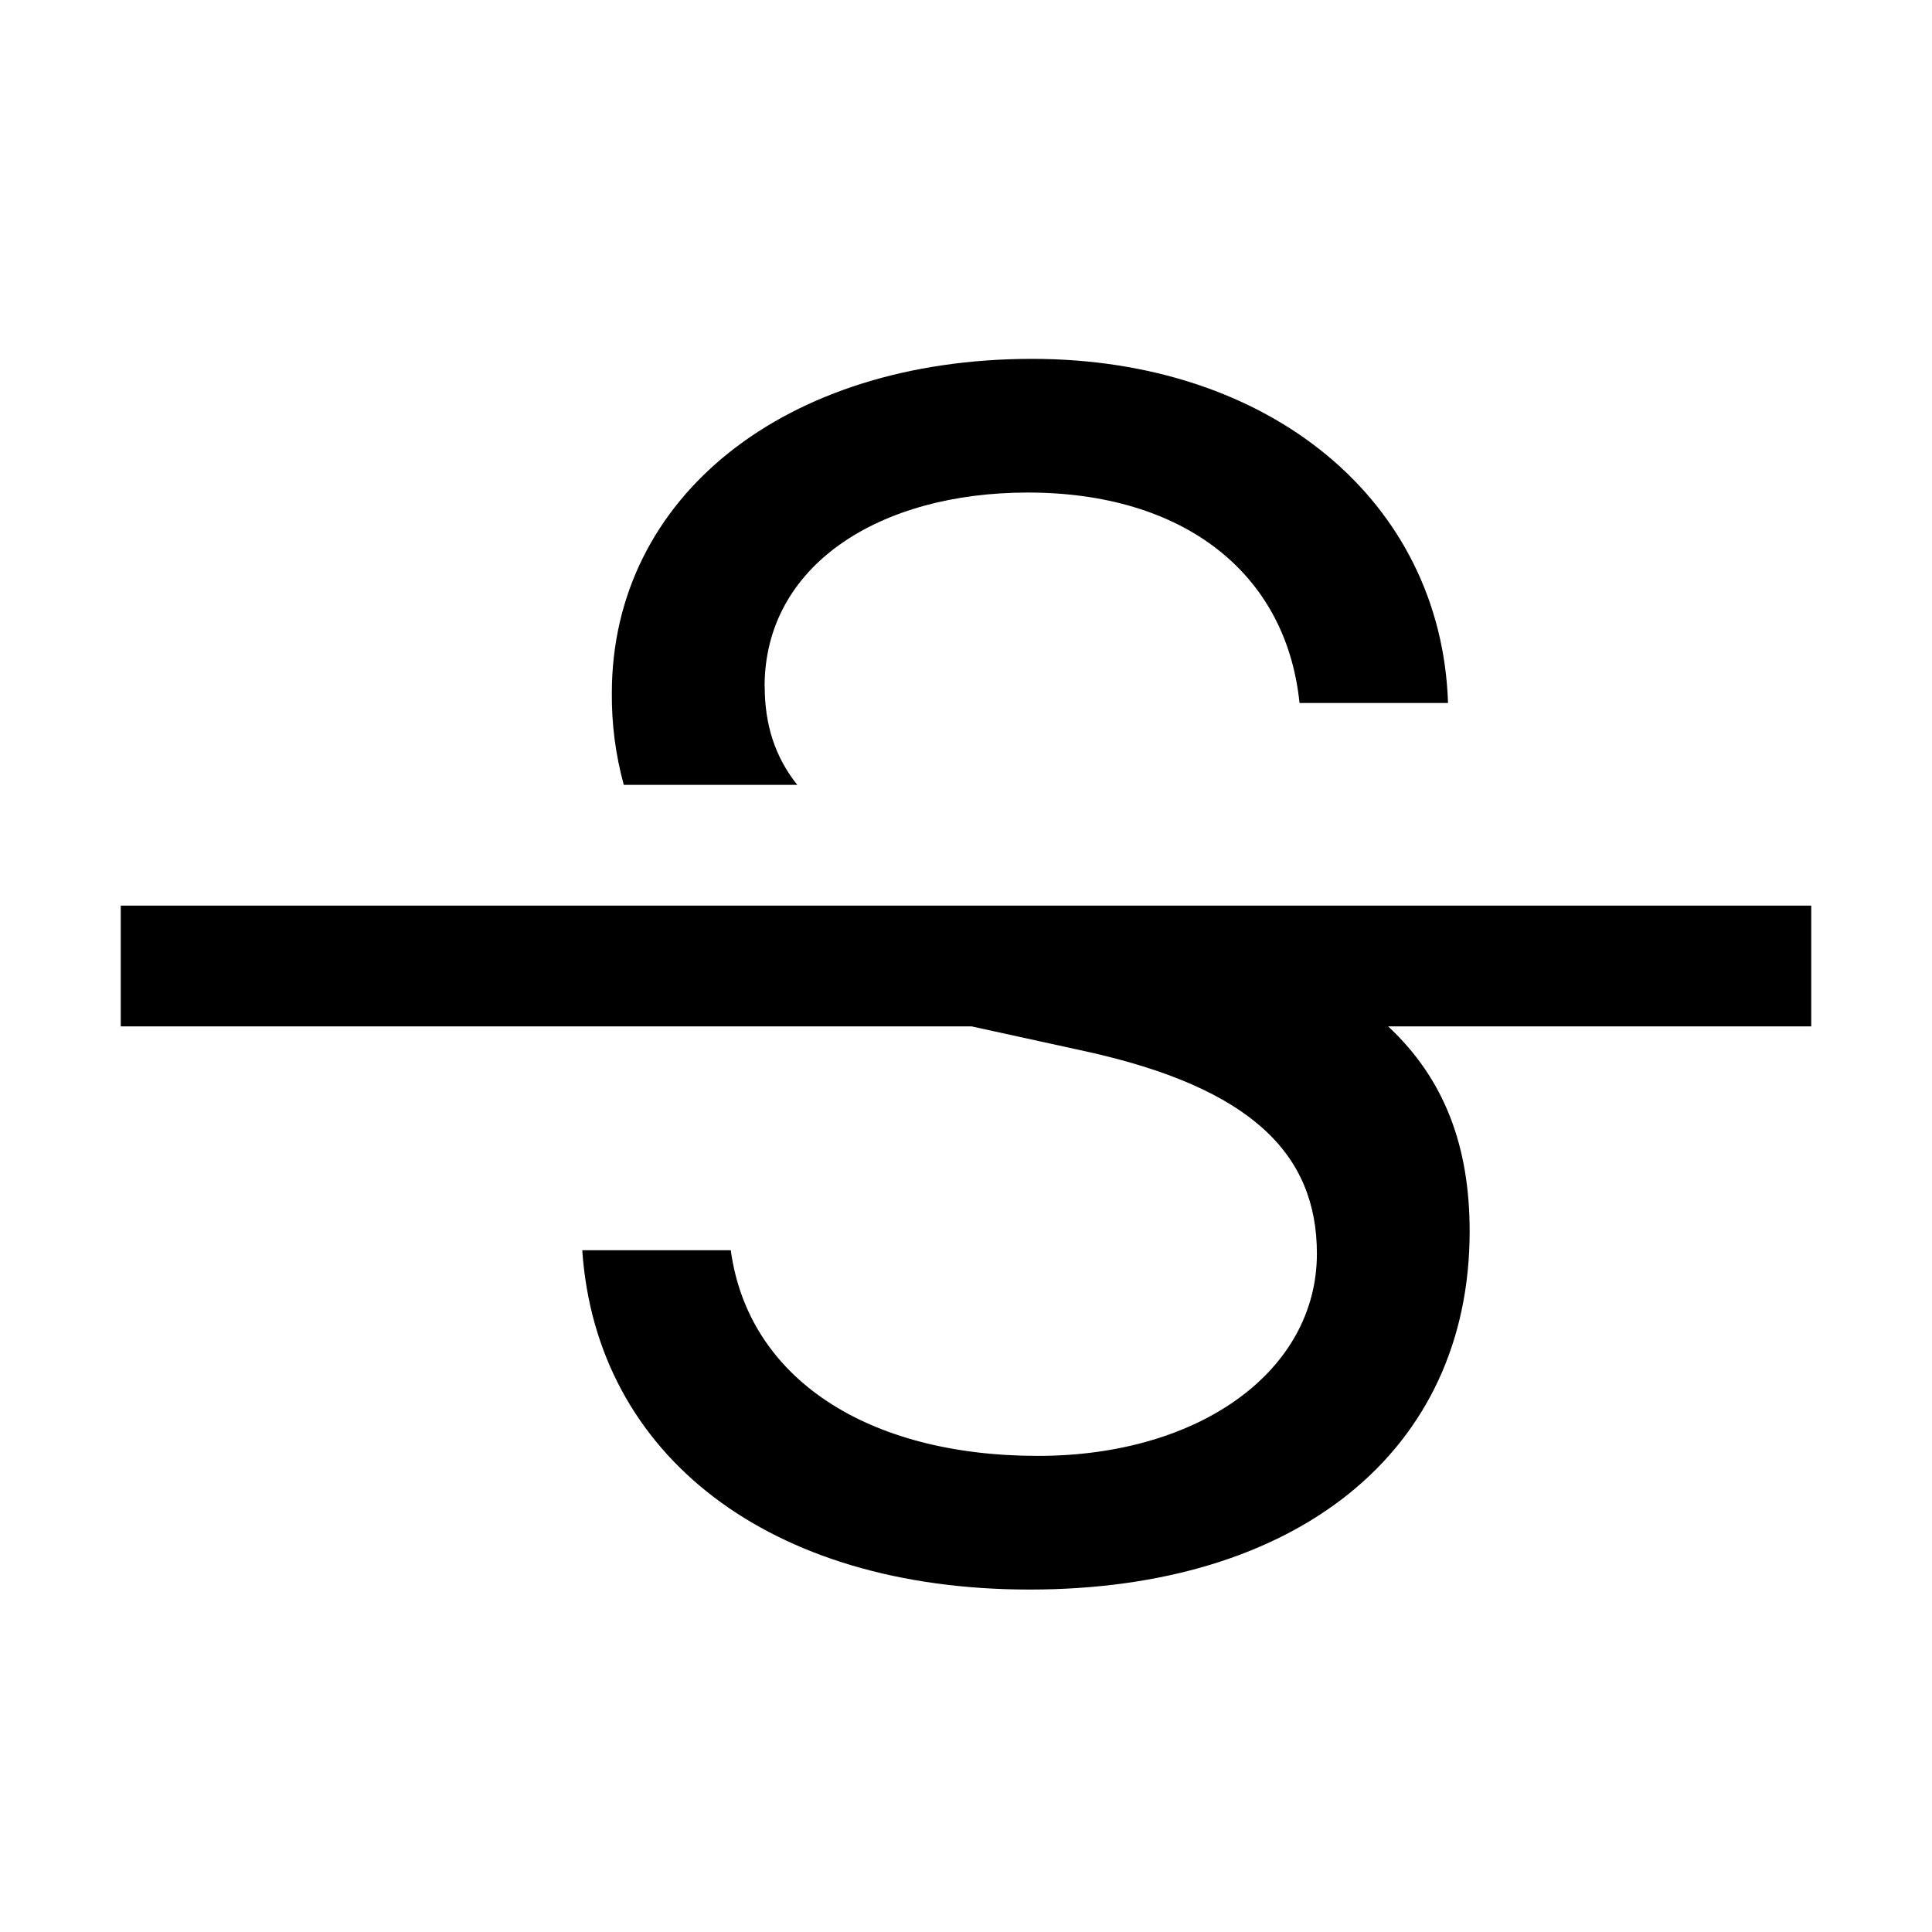
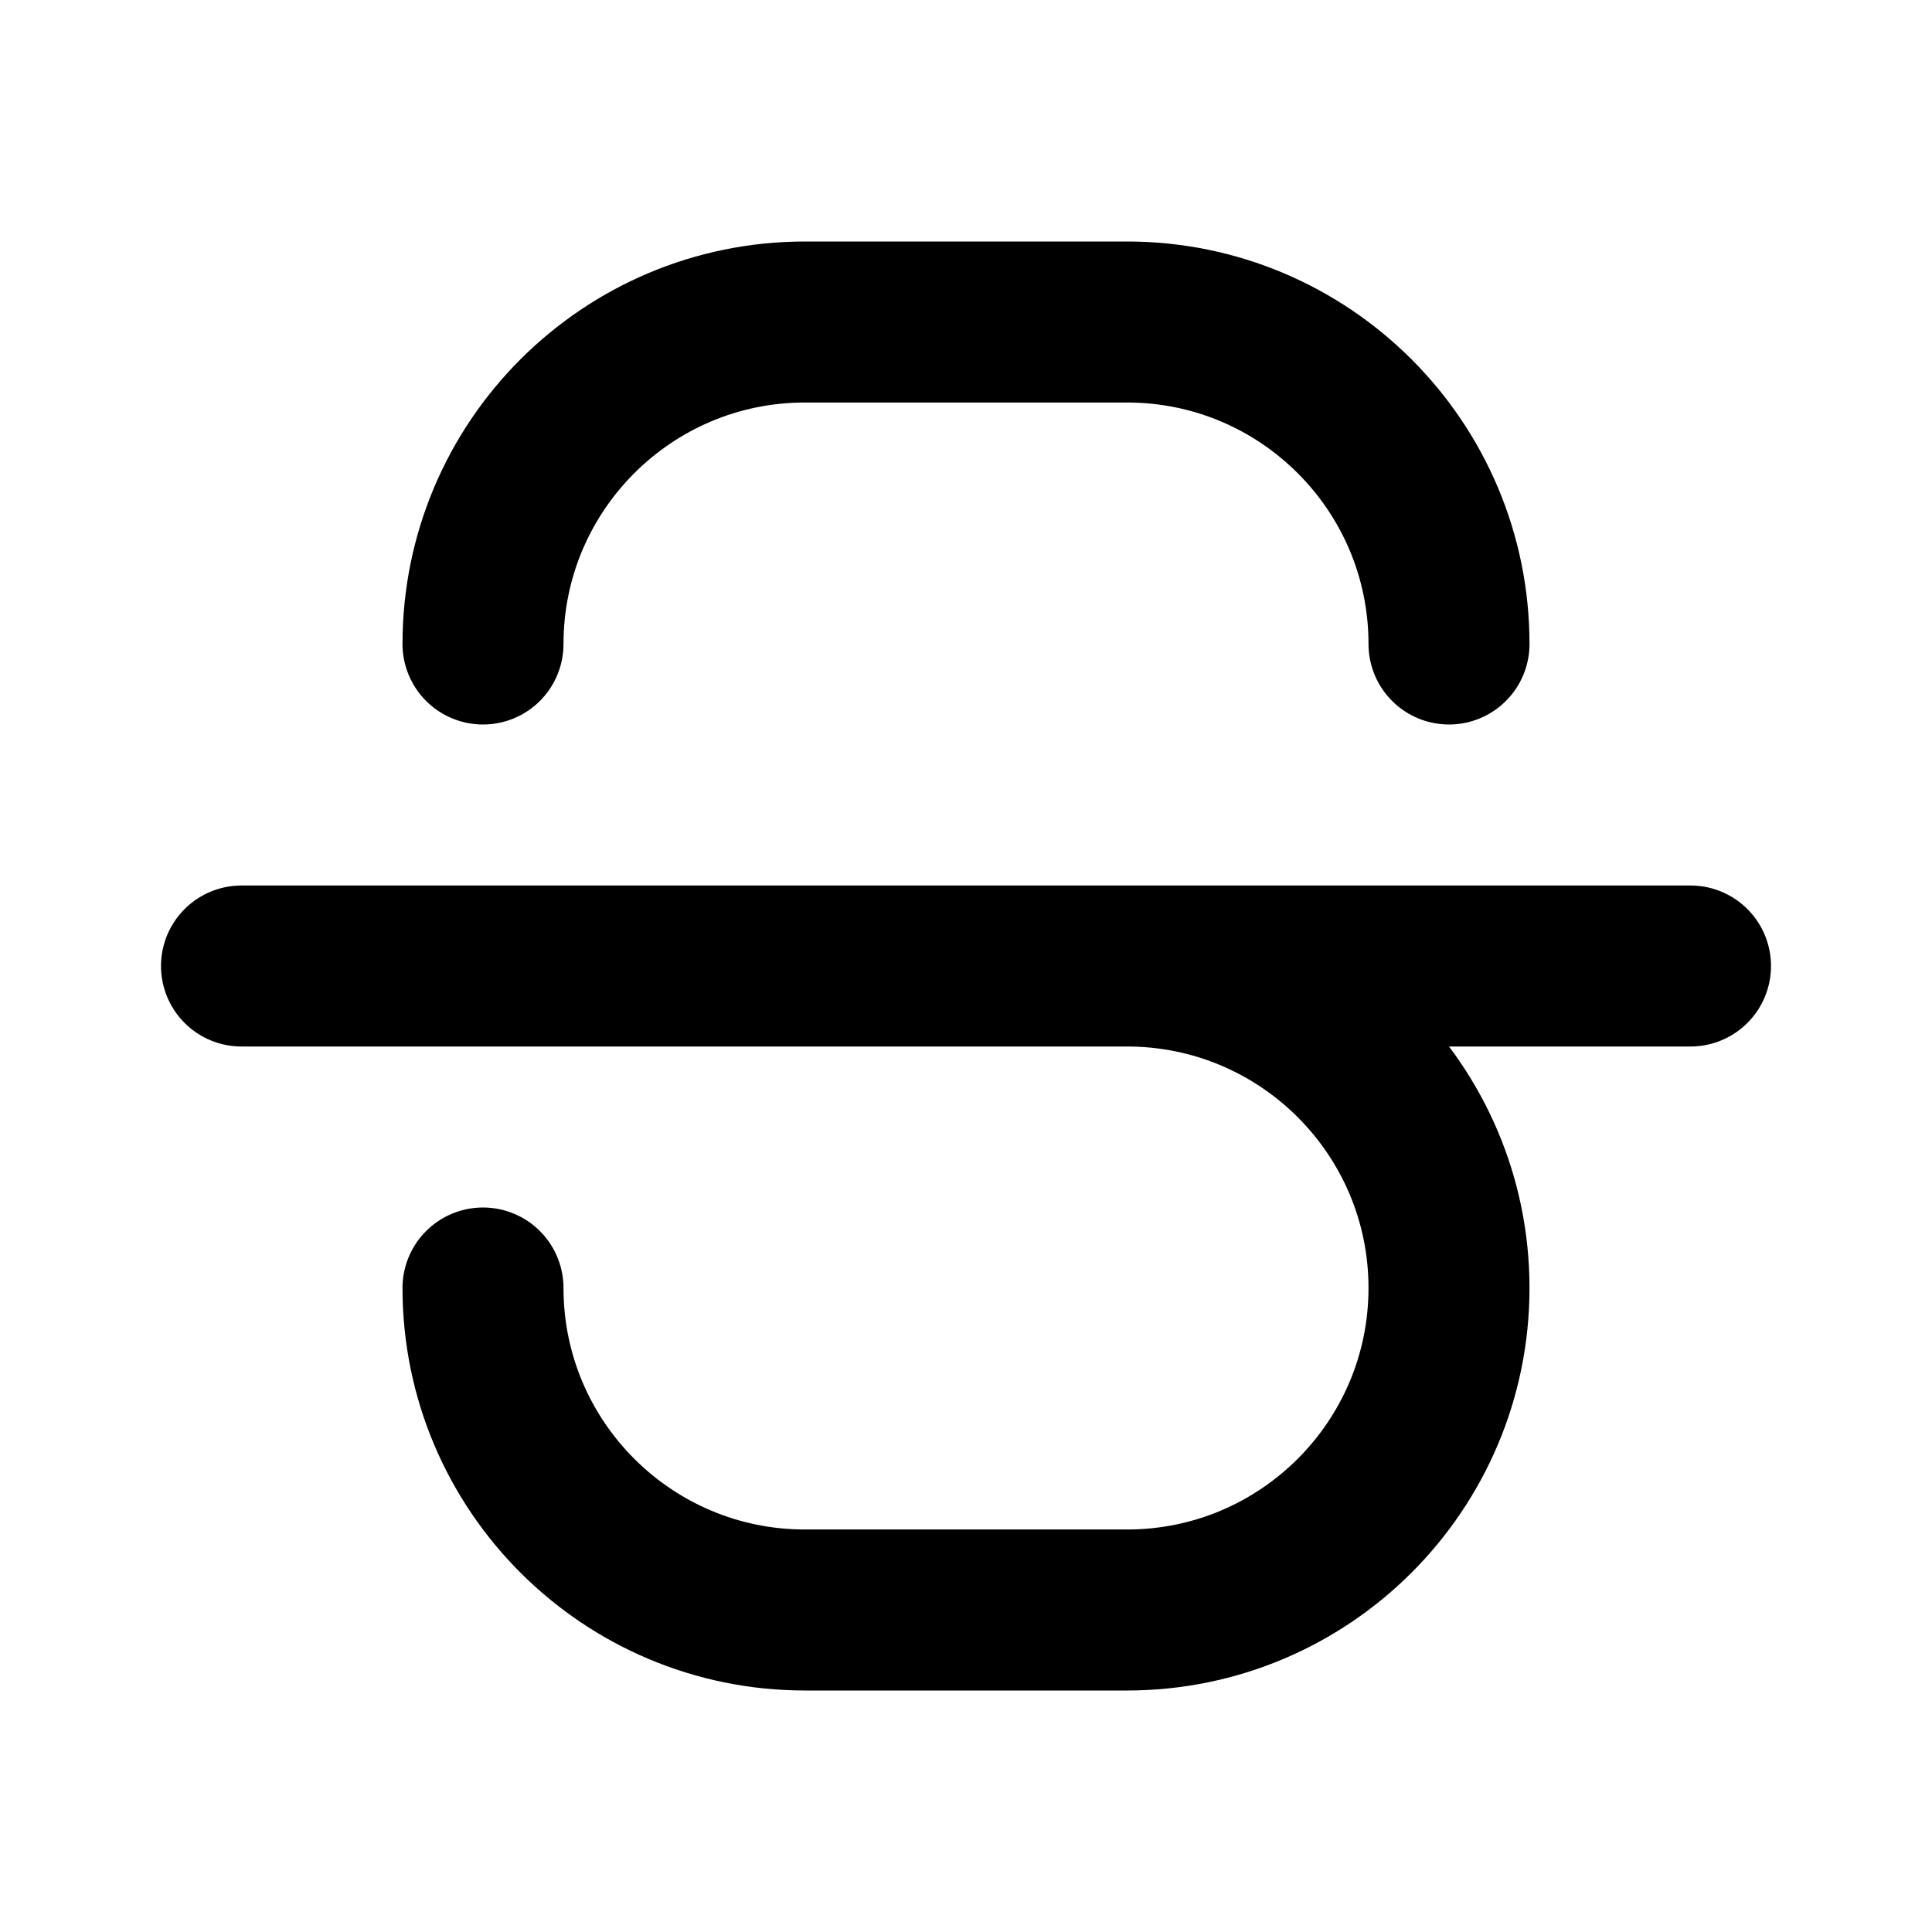
- <svg xmlns="http://www.w3.org/2000/svg" width="16" height="16" fill="currentColor" class="bi bi-type-strikethrough" viewBox="0 0 16 16">
-   <path d="M6.333 5.686c0 .31.083.581.27.814H5.166a2.776 2.776 0 0 1-.099-.76c0-1.627 1.436-2.768 3.48-2.768 1.969 0 3.39 1.175 3.445 2.85h-1.23c-.11-1.08-.964-1.743-2.25-1.743-1.23 0-2.18.602-2.18 1.607zm2.194 7.478c-2.153 0-3.589-1.107-3.705-2.81h1.23c.144 1.06 1.129 1.703 2.544 1.703 1.34 0 2.31-.705 2.31-1.675 0-.827-.547-1.374-1.914-1.675L8.046 8.5H1v-1h14v1h-3.504c.468.437.675.994.675 1.697 0 1.826-1.436 2.967-3.644 2.967z" />
+ <svg xmlns="http://www.w3.org/2000/svg" width="100%" height="100%" viewBox="0 0 24 24" fill="none" stroke="currentColor">
+   <path d="M6 16C6 18.209 7.791 20 10 20H14C16.209 20 18 18.209 18 16C18 13.791 16.209 12 14 12M18 8C18 5.791 16.209 4 14 4H10C7.791 4 6 5.791 6 8M3 12H21" stroke="currentColor" stroke-width="2" stroke-linecap="round" stroke-linejoin="round" />
</svg>
